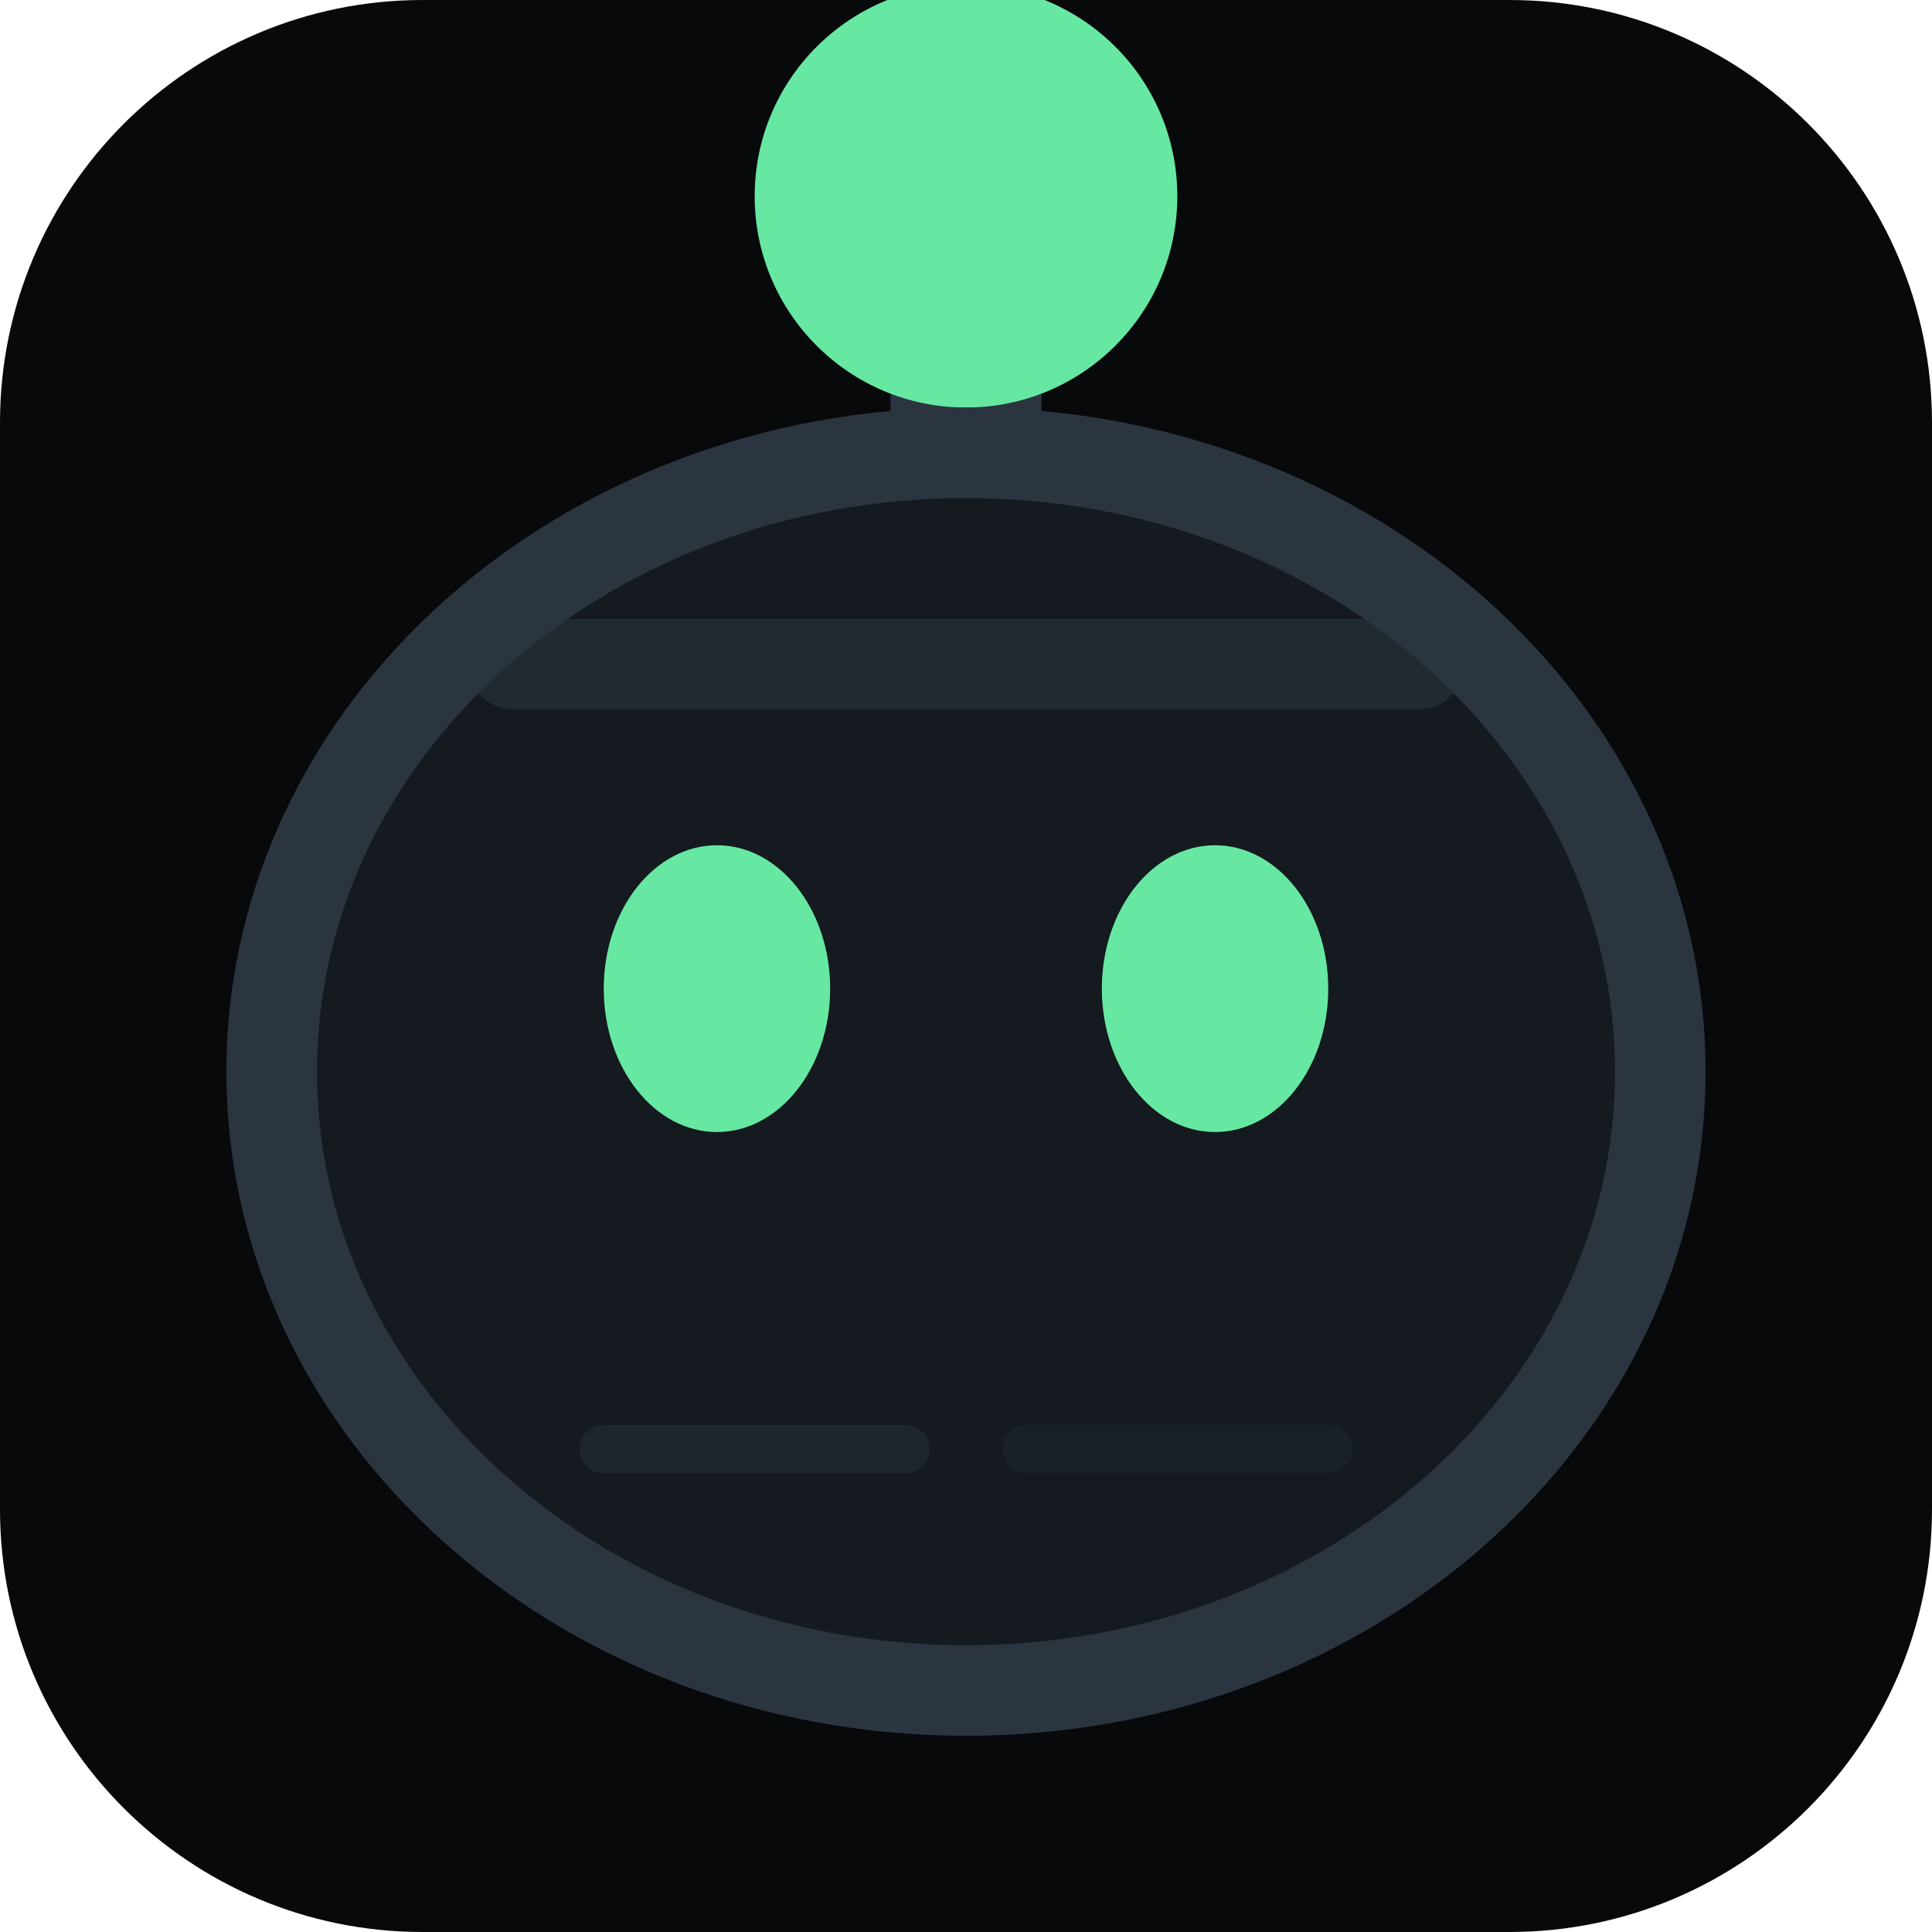
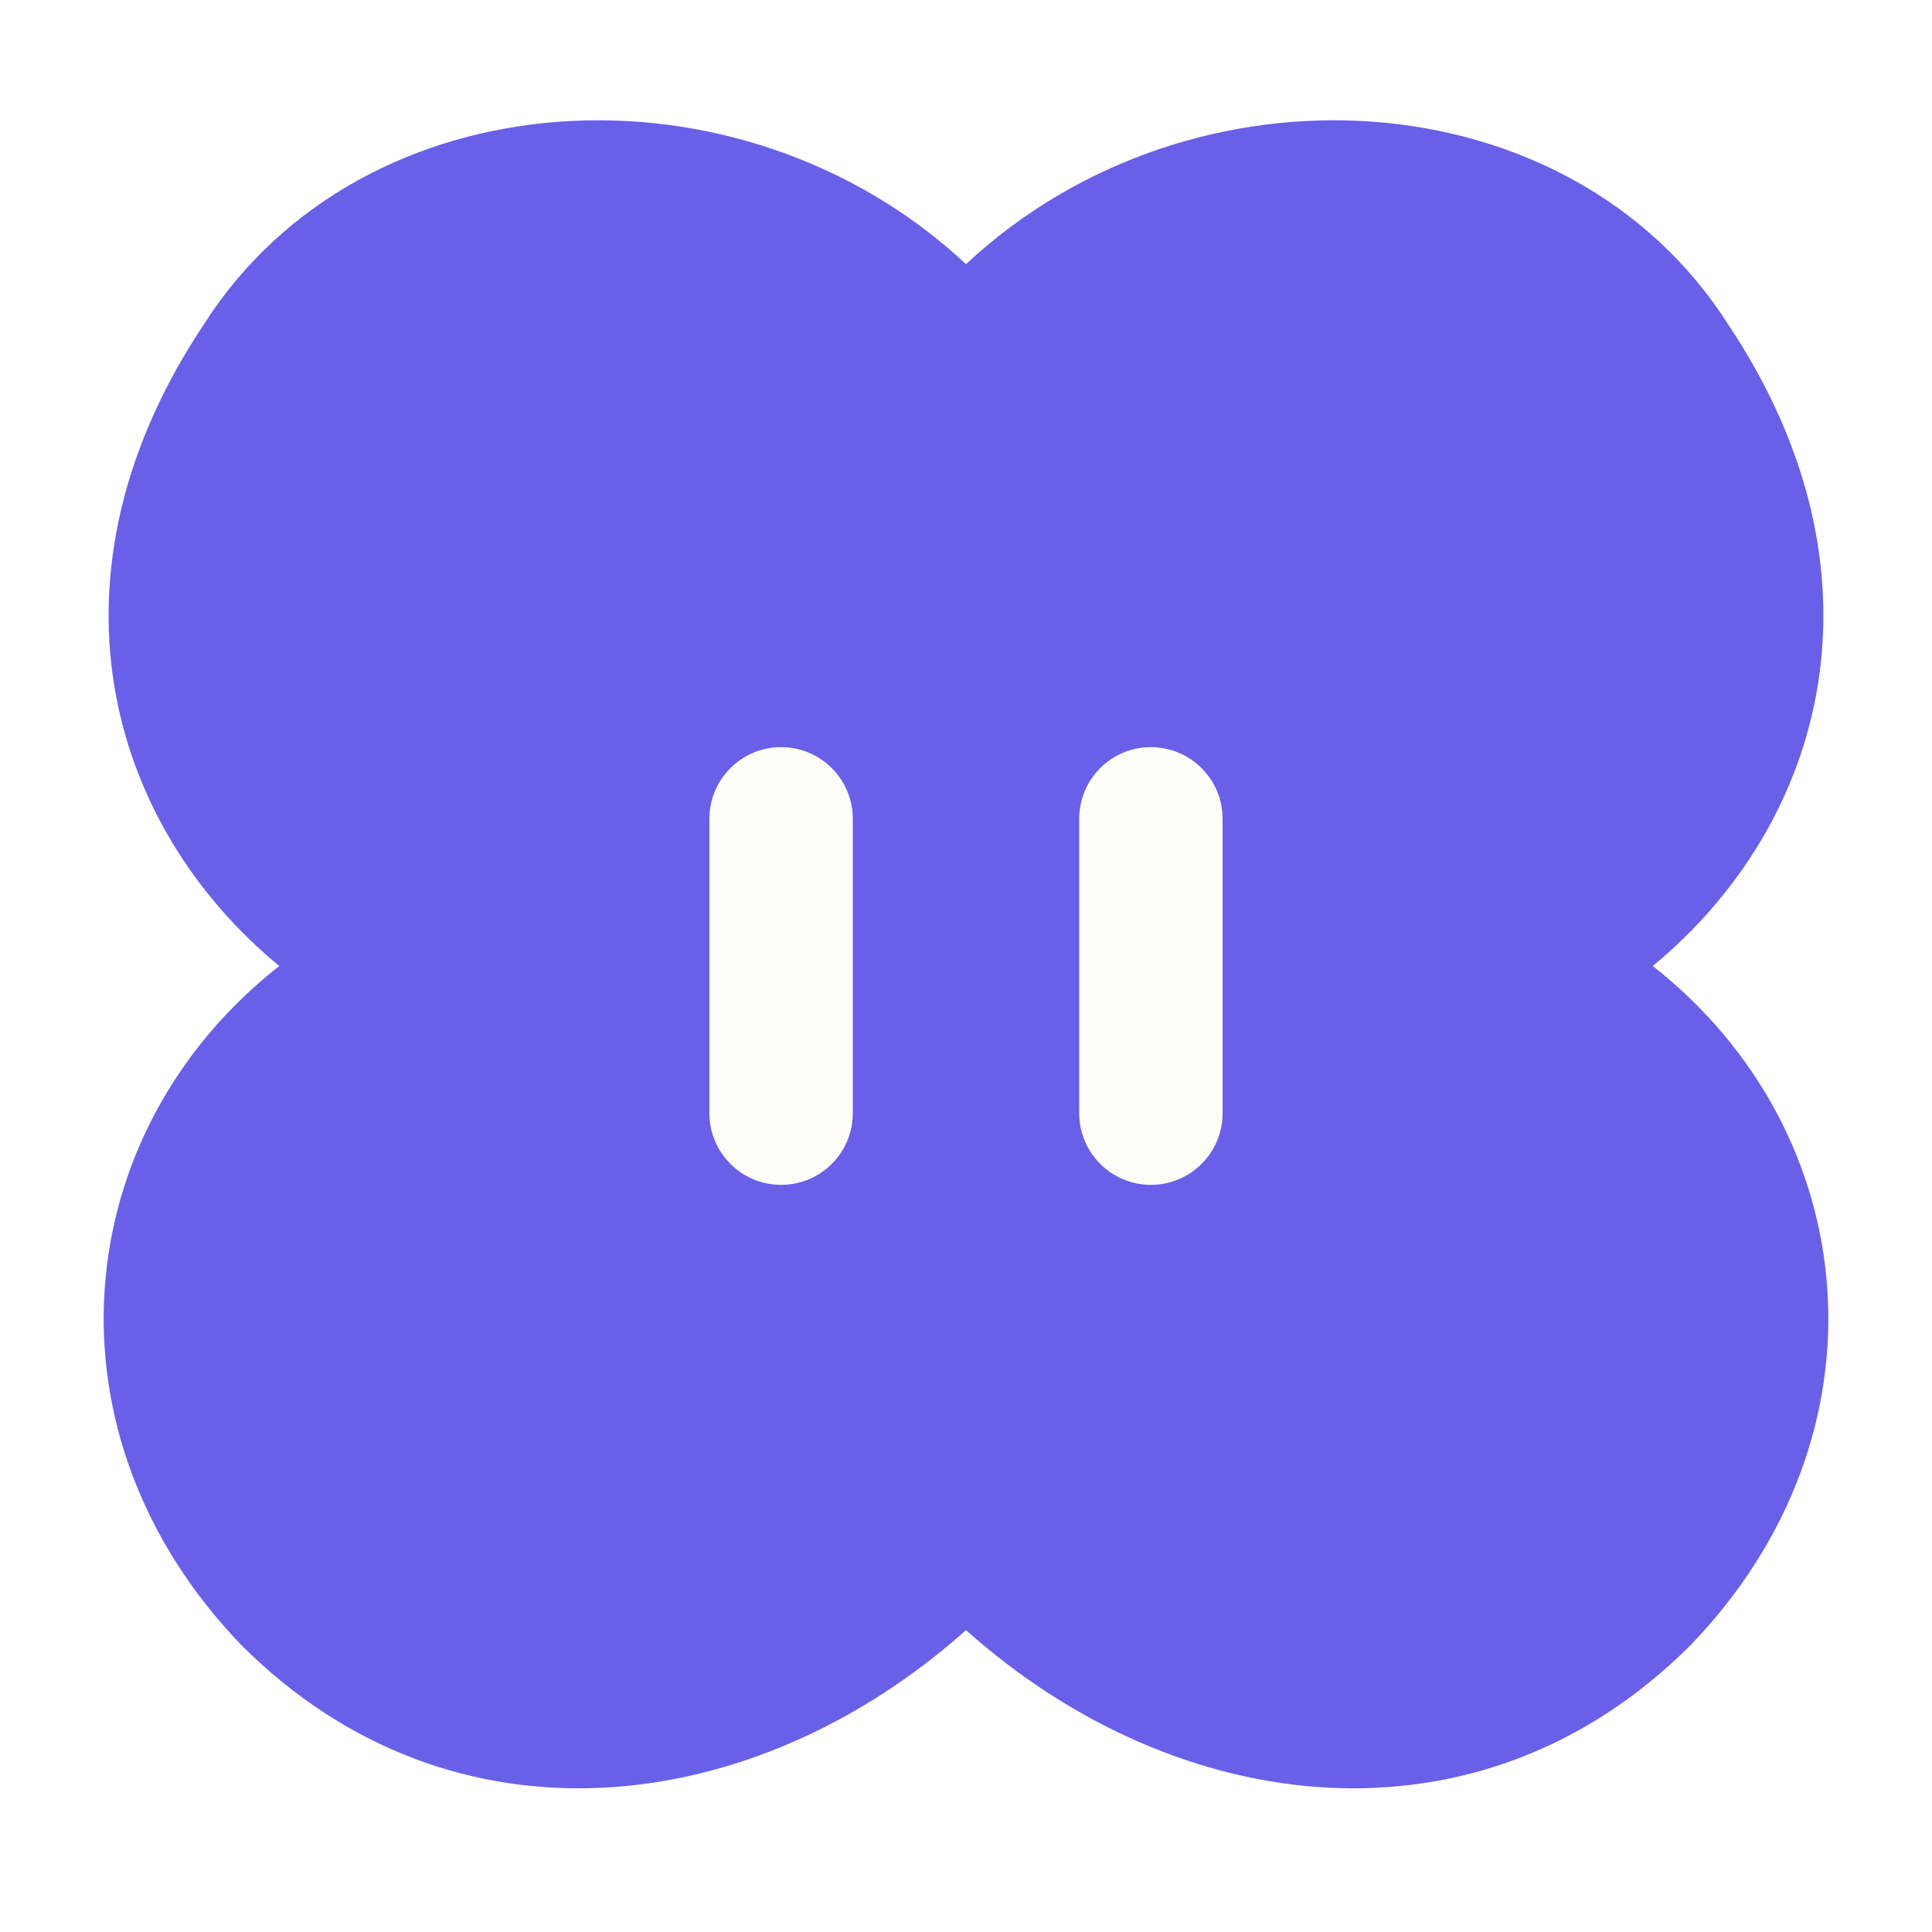
- <svg xmlns="http://www.w3.org/2000/svg" viewBox="0 0 128 128" role="img" aria-label="guhbot">
-   <defs />
-   <rect width="128" height="128" rx="28" fill="#08090b" />
-   <path d="M64 30 V16" stroke="#2b3540" stroke-width="10" stroke-linecap="round" />
-   <circle cx="64" cy="13" r="14" fill="#67e8a2" />
-   <rect x="18" y="30" width="92" height="82" rx="48" fill="#141a1f" stroke="#2b3540" stroke-width="6" />
-   <path d="M34 44 H94" stroke="#2b3540" stroke-width="6" stroke-linecap="round" opacity="0.55" />
-   <g filter="none">
-     <rect x="40" y="56" width="15" height="19" rx="9.5" fill="#67e8a2" />
-     <rect x="73" y="56" width="15" height="19" rx="9.5" fill="#67e8a2" />
+ <svg xmlns="http://www.w3.org/2000/svg" viewBox="0 0 256 256" fill="none">
+   <path d="M128 35C98 7 48 10 27 43C5 76 14 109 37 128C9 150 5 190 32 218C60 246 100 241 128 216C156 241 196 246 224 218C251 190 247 150 219 128C242 109 251 76 229 43C208 10 158 7 128 35Z" fill="#6960e8" />
+   <g fill="#fffdf7">
+     <rect x="94" y="99" width="19" height="58" rx="9.5" />
+     <rect x="143" y="99" width="19" height="58" rx="9.5" />
  </g>
-   <path d="M40 96 H60" stroke="#2b3540" stroke-width="3.2" stroke-linecap="round" opacity="0.4" />
-   <path d="M68 96 H88" stroke="#2b3540" stroke-width="3.2" stroke-linecap="round" opacity="0.22" />
</svg>
